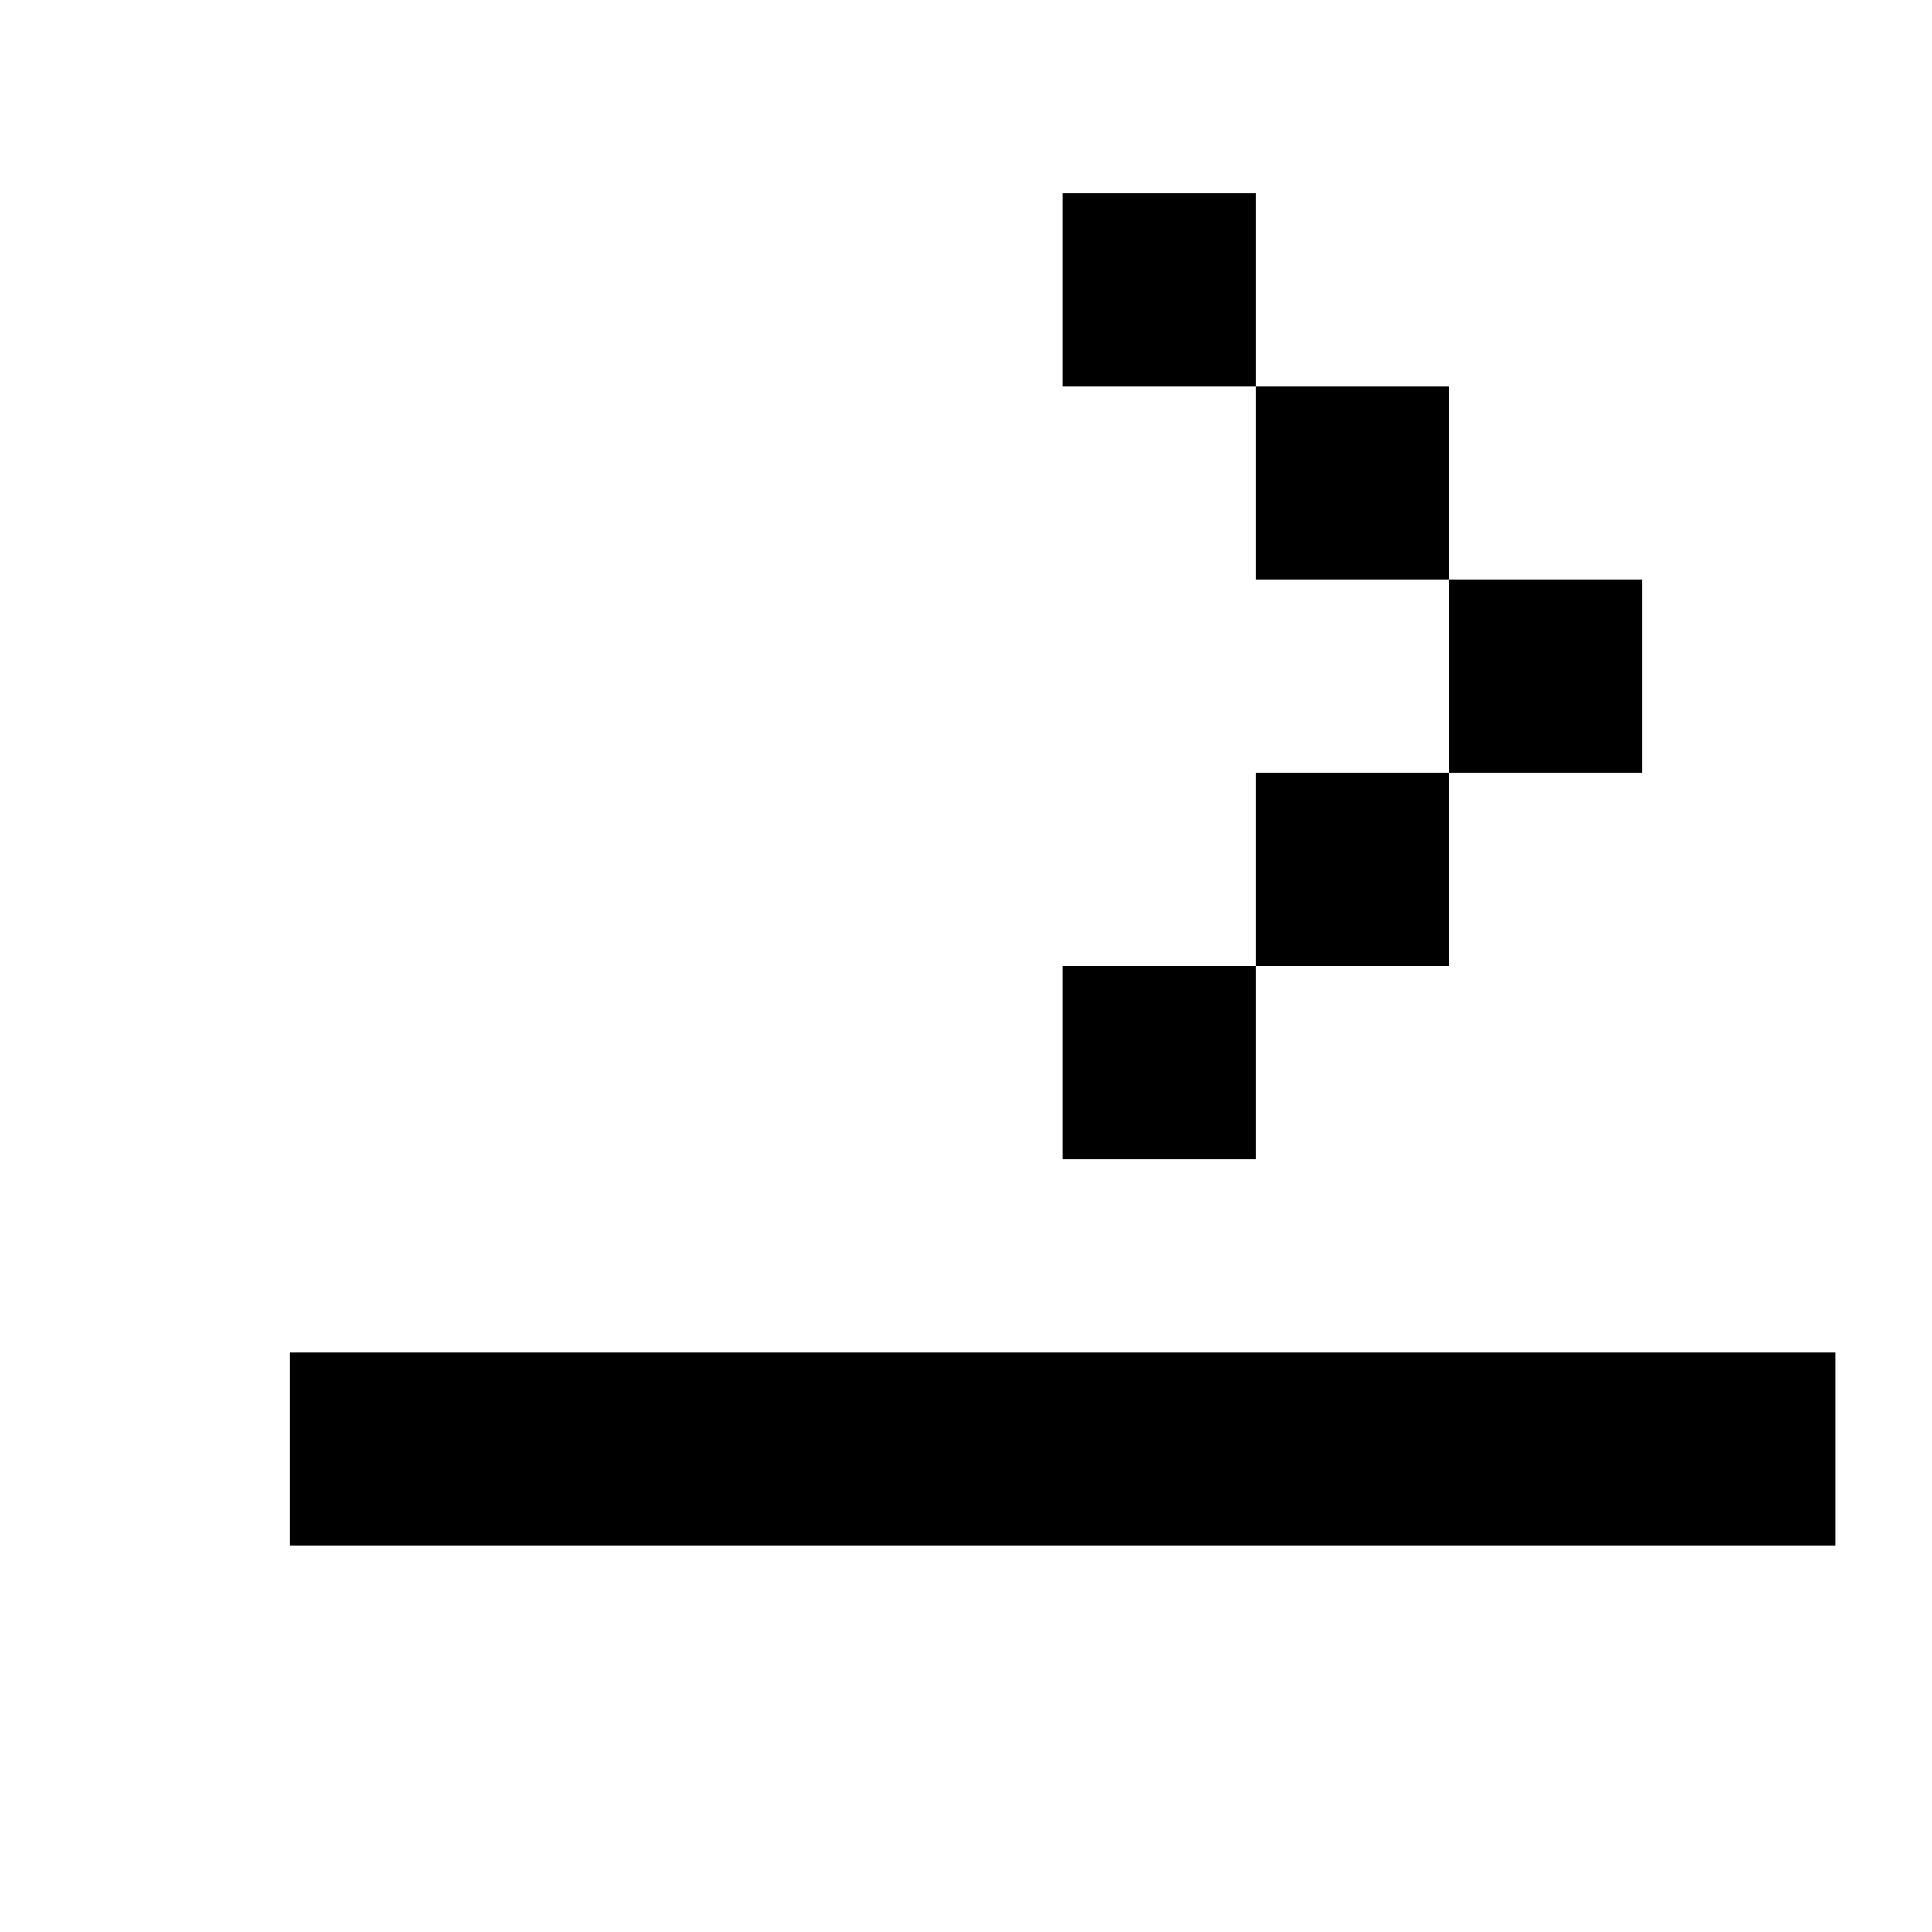
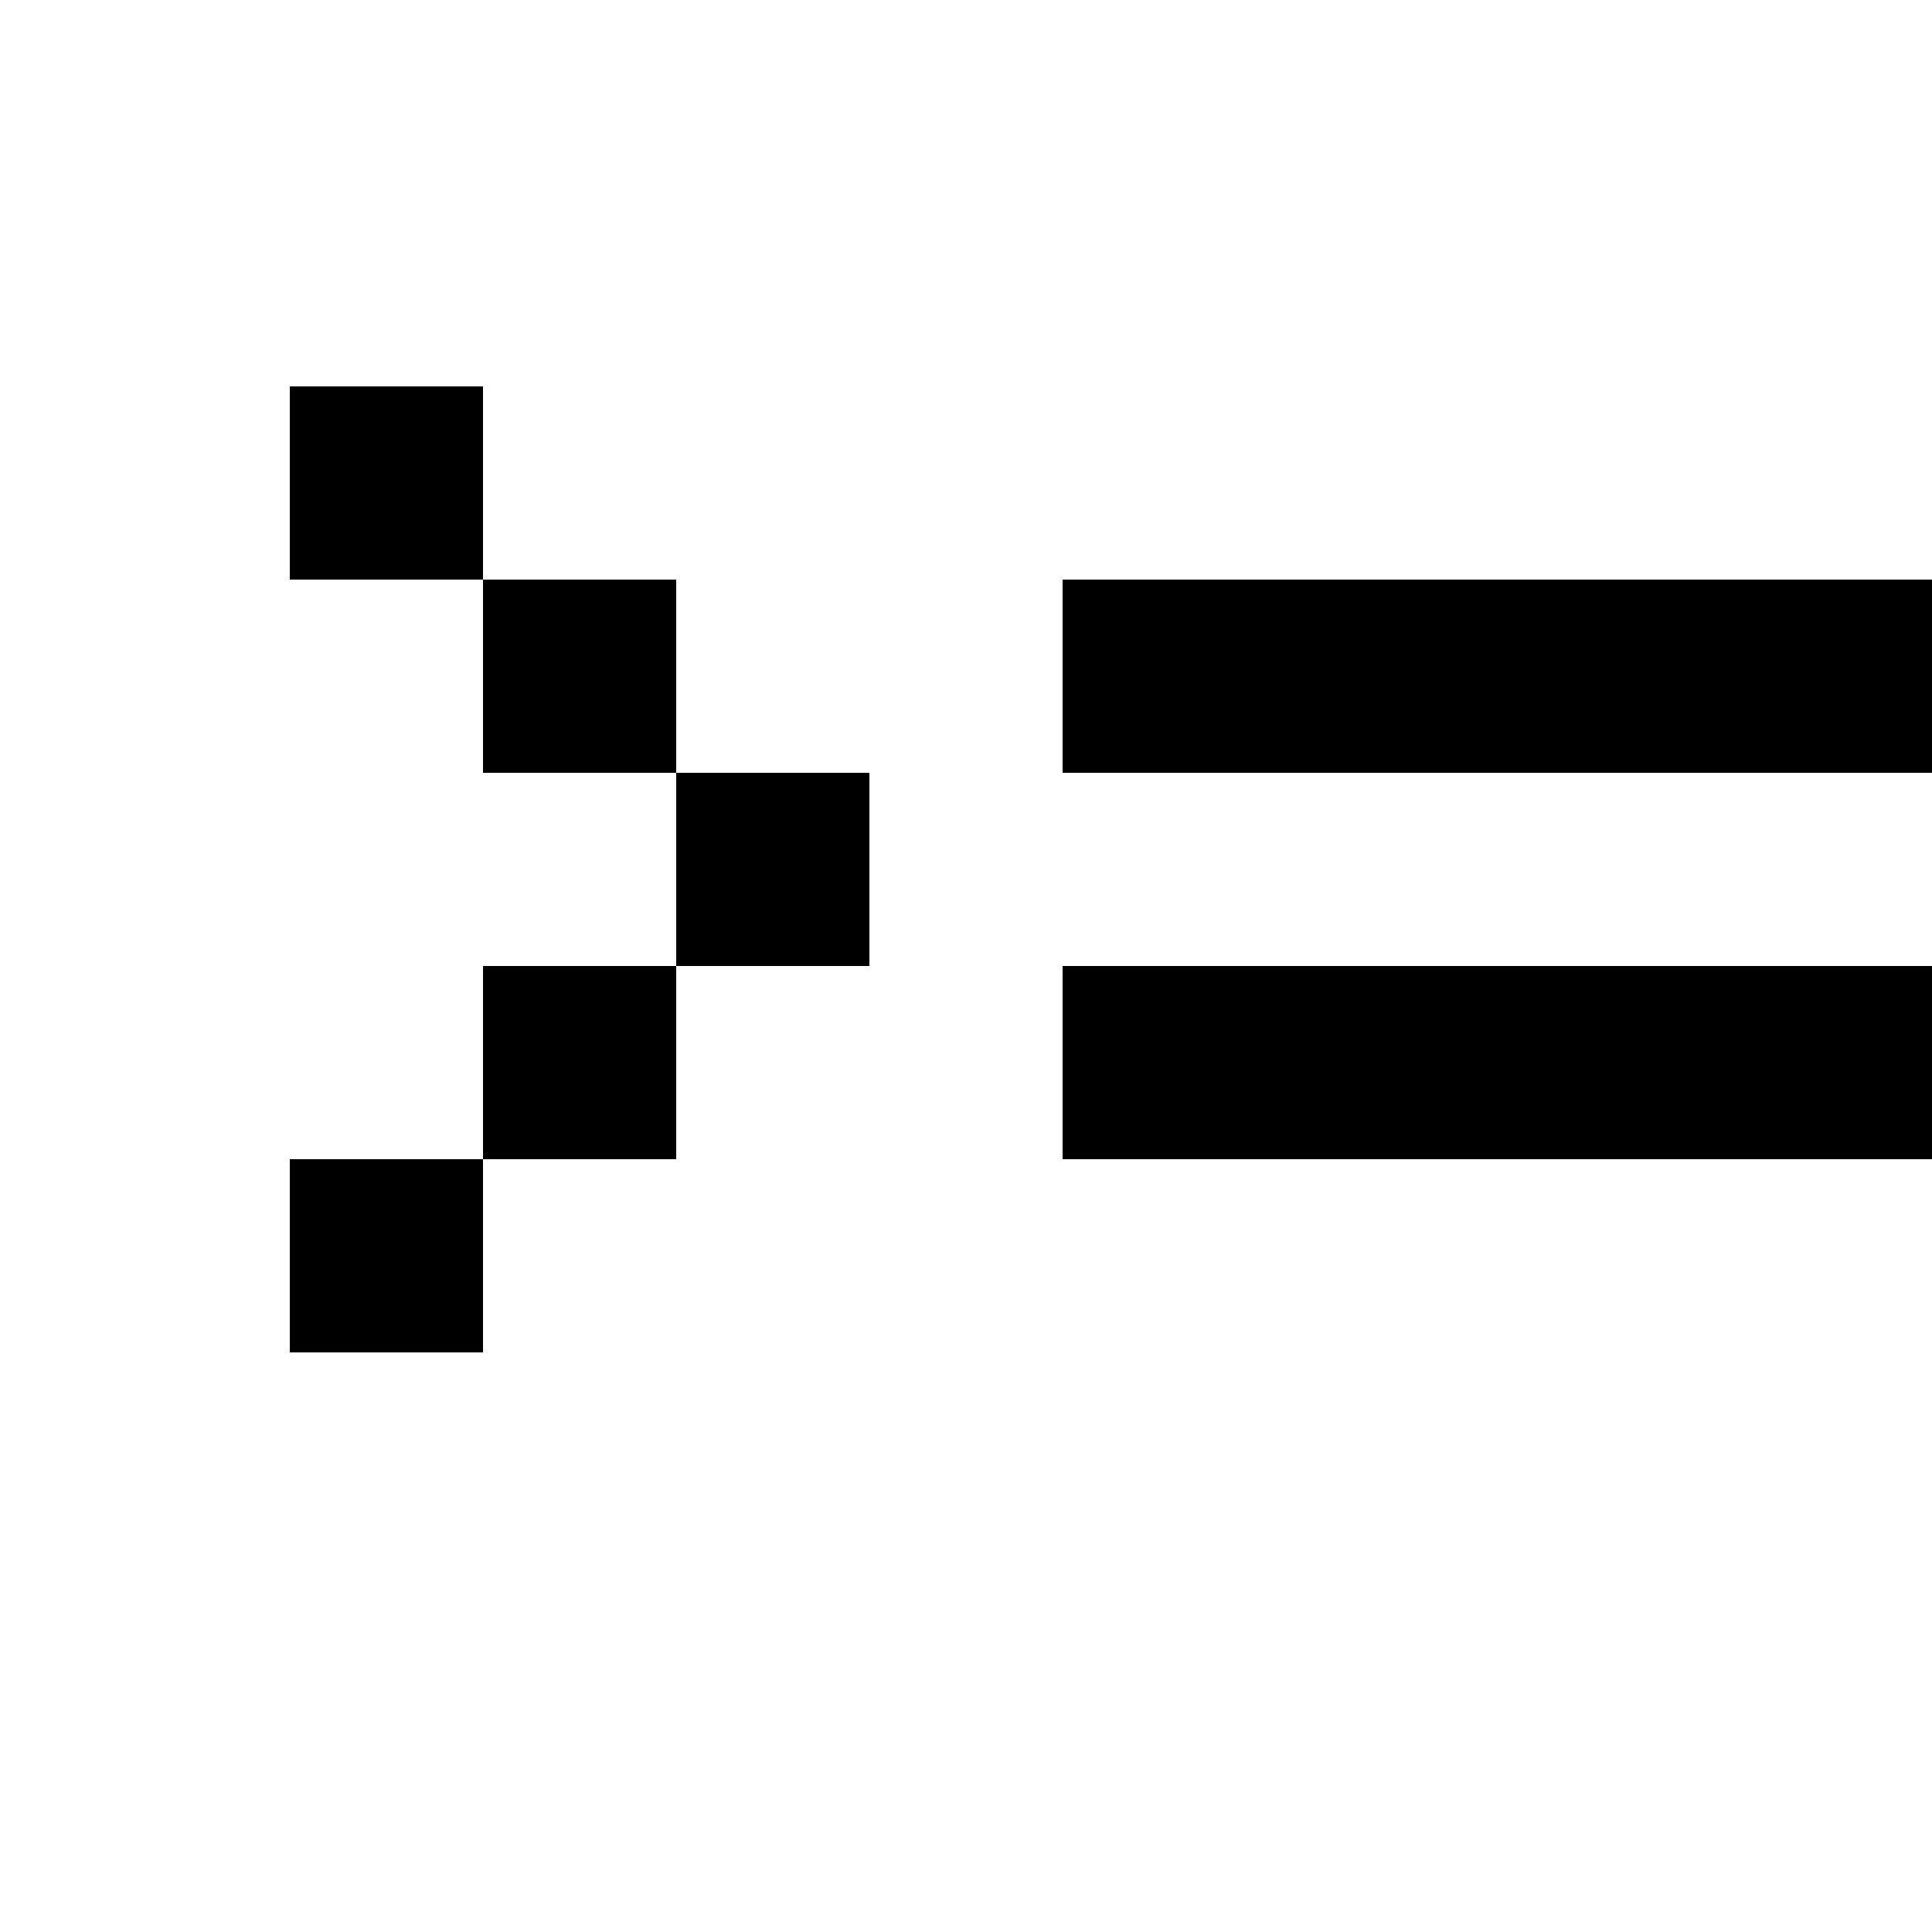
<svg xmlns="http://www.w3.org/2000/svg" viewBox="0 0 1000 1000" data-fontmaker-normalized="1">
  <g id="glyph" fill="#000000">
-     <path d="M150.0 700.0H250.0H350.0H450.0H550.0H650.0H750.0H850.0H950.0V800.0H850.0H750.0H650.0H550.0H450.0H350.0H250.0H150.0V700.0ZM550.0 100.0H650.0V200.0H750.0V300.0H850.0V400.0H750.0V500.0H650.0V600.0H550.0V500.0H650.0V400.0H750.0V300.0H650.0V200.0H550.0V100.0Z" />
+     <path d="M150.0 200.0H250.0V300.0H350.0V400.0H450.0V500.0H350.0V600.0H250.0V700.0H150.0V600.0H250.0V500.0H350.0V400.0H250.0V300.0H150.0V200.0ZM550.0 300.0H650.0H750.0H850.0H950.0H1050.0V400.0H950.0H850.0H750.0H650.0H550.0V300.0ZM550.0 500.0H650.0H750.0H850.0H950.0H1050.0V600.0H950.0H850.0H750.0H650.0H550.0V500.0Z" />
  </g>
</svg>
